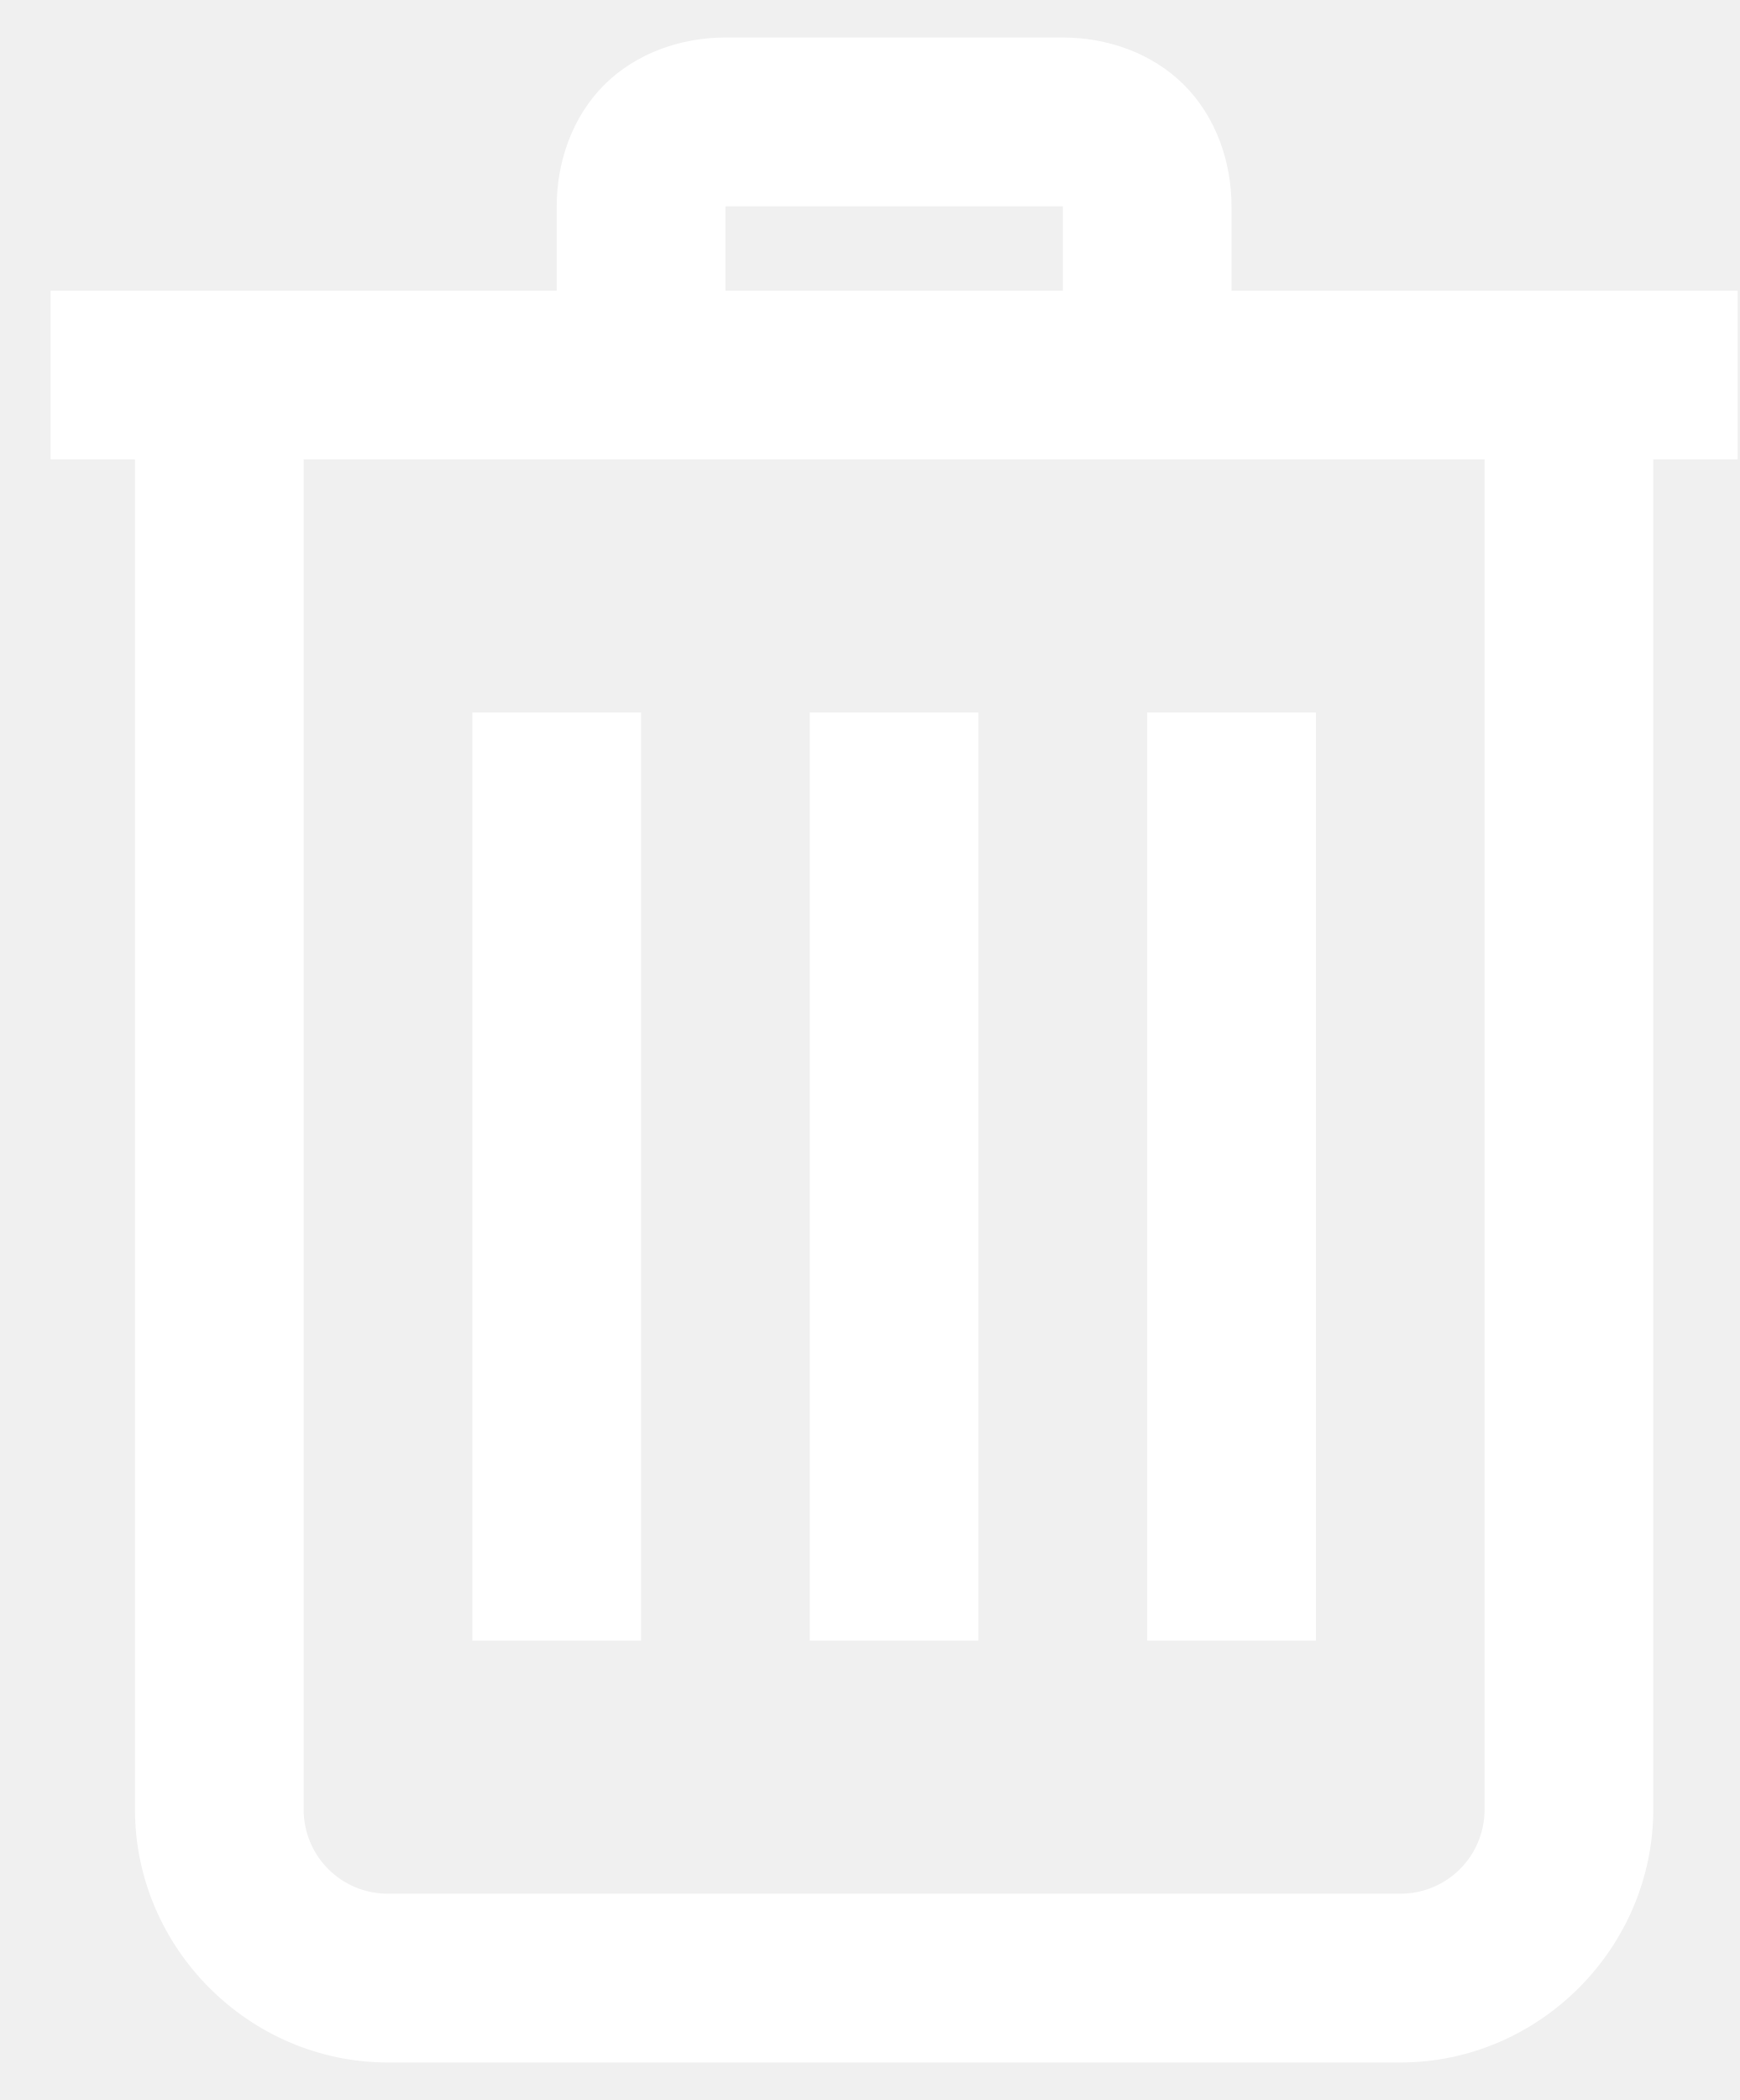
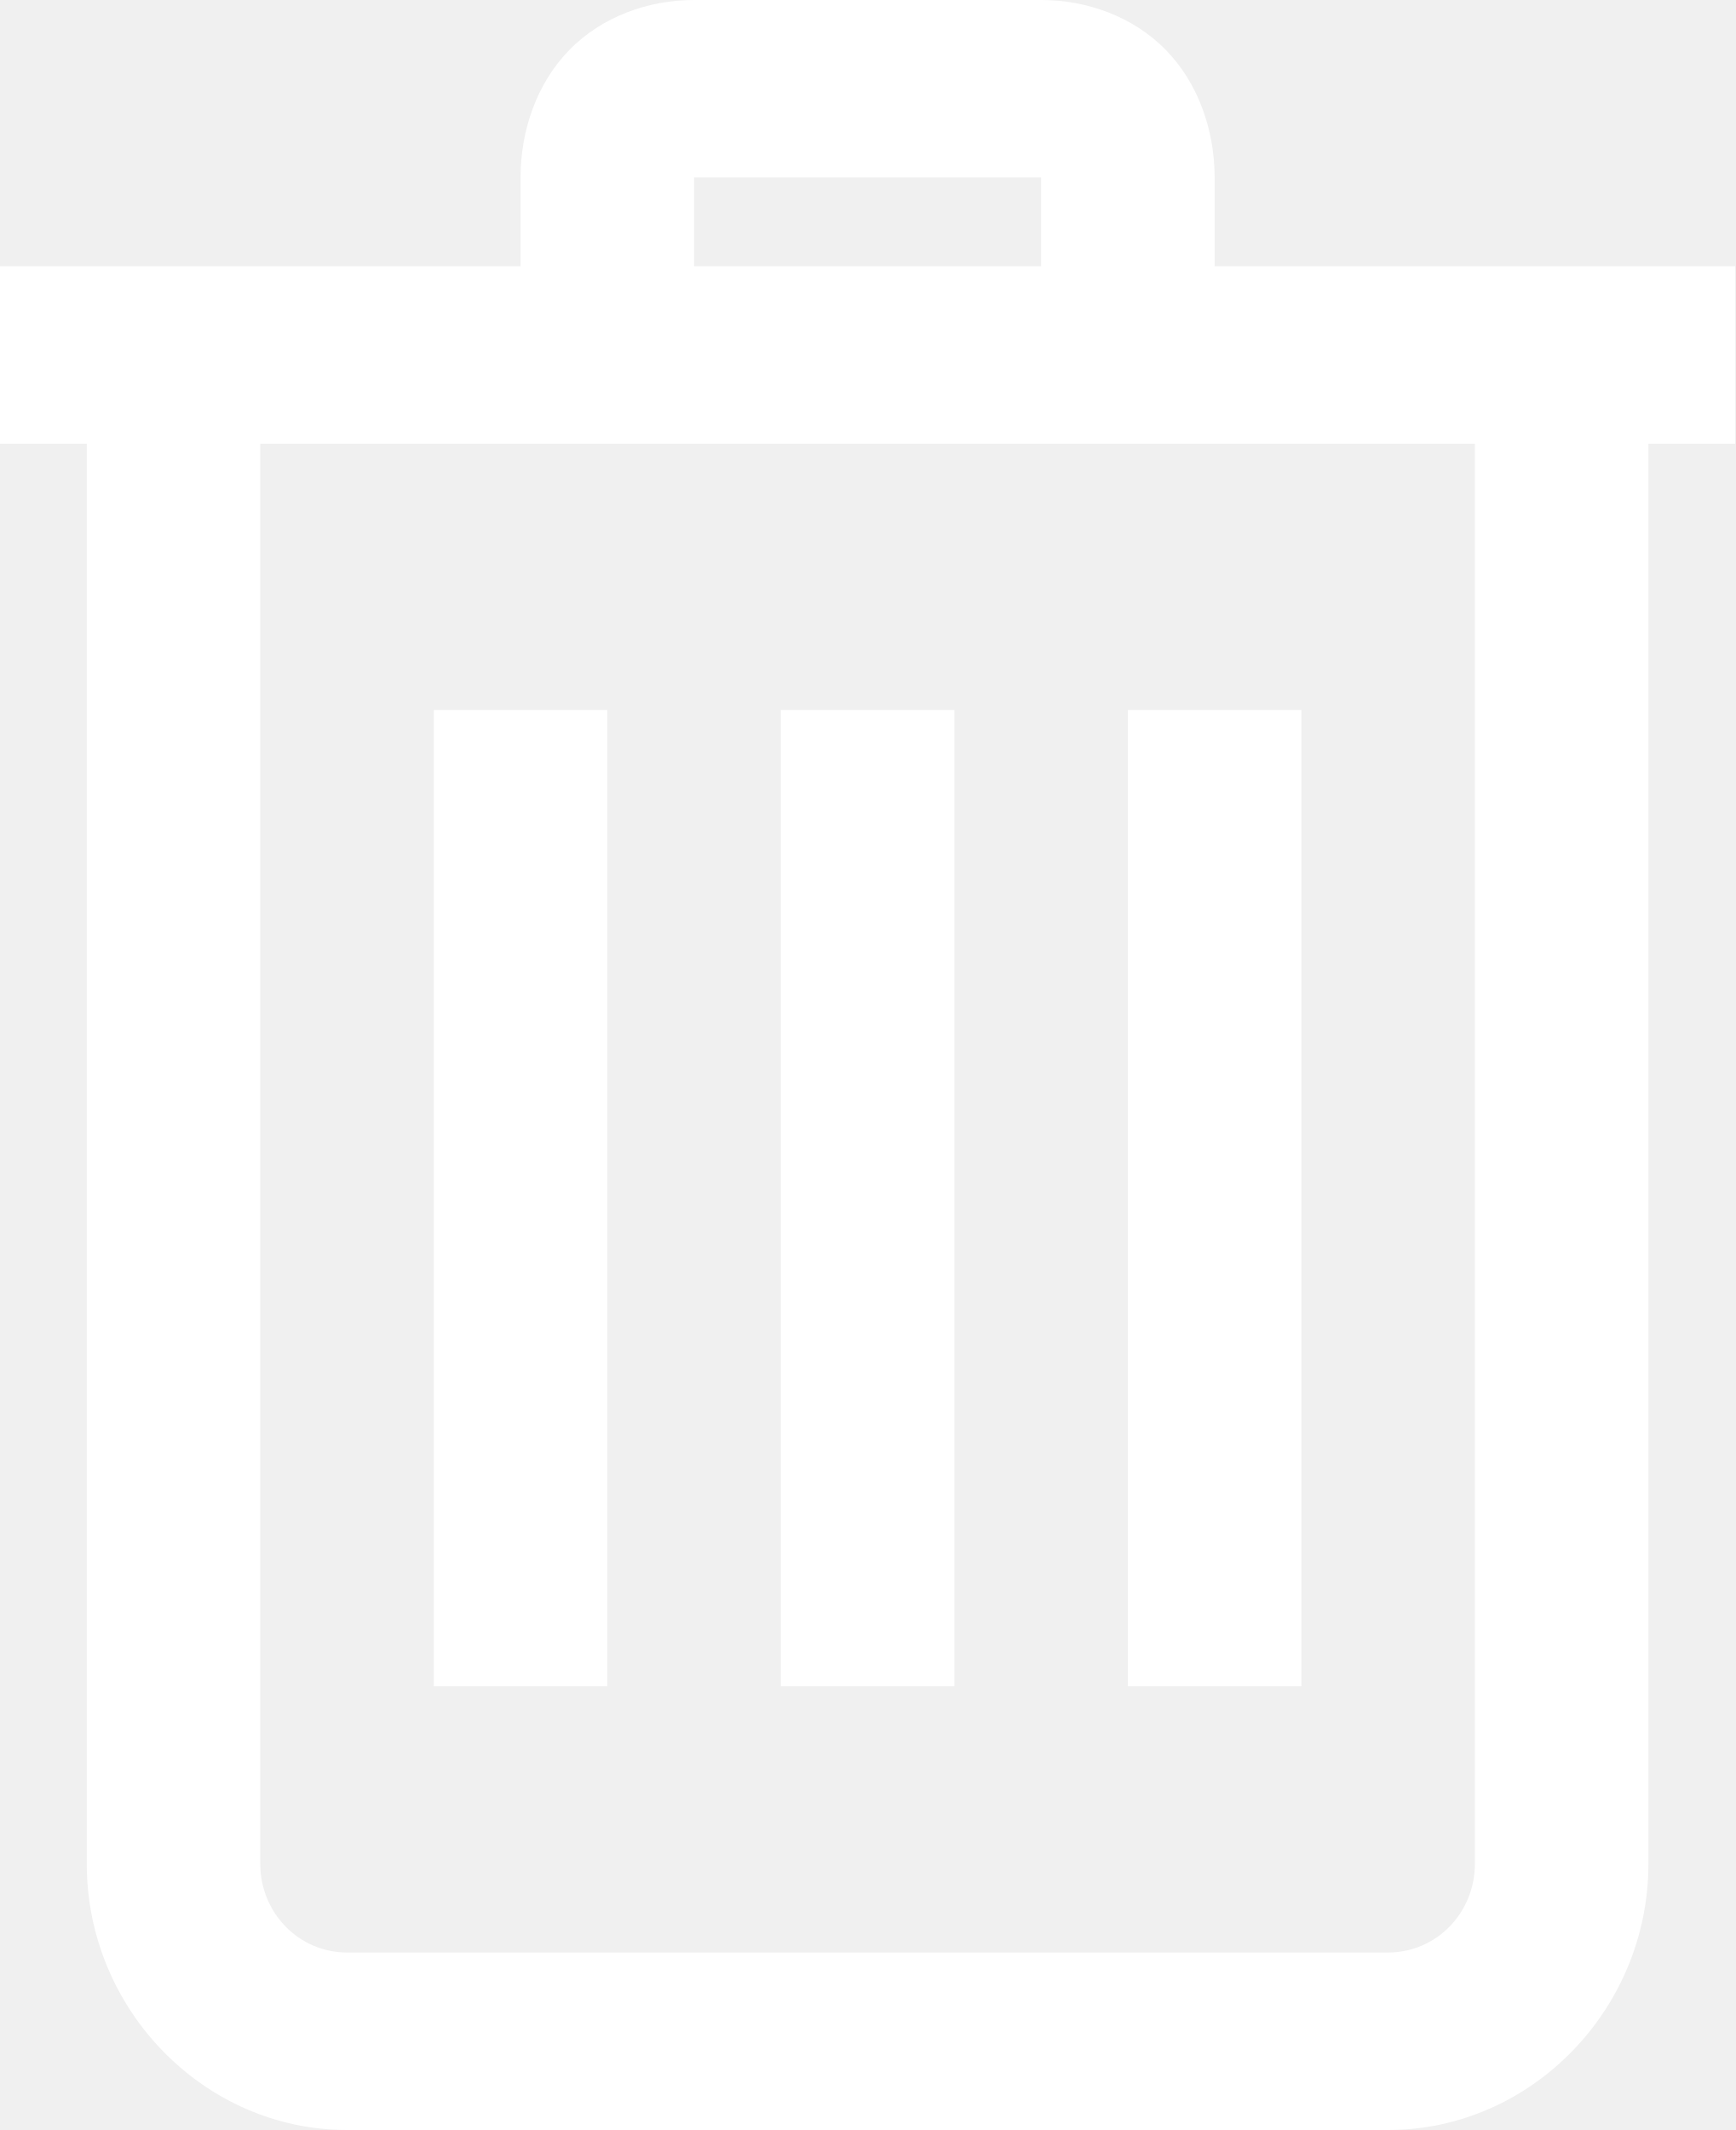
- <svg xmlns="http://www.w3.org/2000/svg" width="29" height="35" viewBox="0 0 29 35" fill="none">
-   <path d="M12.094 0.625C11.358 0.625 10.605 0.883 10.072 1.416C9.539 1.949 9.281 2.701 9.281 3.438V4.844H0.844V7.656H2.25V30.156C2.25 32.469 4.156 34.375 6.469 34.375H23.344C25.656 34.375 27.562 32.469 27.562 30.156V7.656H28.969V4.844H20.531V3.438C20.531 2.701 20.273 1.949 19.74 1.416C19.207 0.883 18.455 0.625 17.719 0.625H12.094ZM12.094 3.438H17.719V4.844H12.094V3.438ZM5.062 7.656H24.75V30.156C24.75 30.936 24.124 31.562 23.344 31.562H6.469C5.689 31.562 5.062 30.936 5.062 30.156V7.656ZM7.875 11.875V27.344H10.688V11.875H7.875ZM13.5 11.875V27.344H16.312V11.875H13.5ZM19.125 11.875V27.344H21.938V11.875H19.125Z" fill="white" />
+ <svg xmlns="http://www.w3.org/2000/svg" width="22" height="27" viewBox="0 0 22 27" fill="none">
+   <path d="M8.8 0C8.224 0 7.636 0.207 7.219 0.633C6.802 1.059 6.6 1.661 6.6 2.25V3.375H0V5.625H1.1V23.625C1.1 25.475 2.591 27 4.4 27H17.6C19.409 27 20.9 25.475 20.9 23.625V5.625H22V3.375H15.4V2.25C15.4 1.661 15.198 1.059 14.781 0.633C14.364 0.207 13.776 0 13.2 0H8.8ZM8.8 2.25H13.2V3.375H8.8V2.25ZM3.3 5.625H18.7V23.625C18.7 24.249 18.21 24.75 17.6 24.75H4.4C3.79 24.75 3.3 24.249 3.3 23.625V5.625ZM5.5 9V21.375H7.7V9H5.5ZM9.9 9V21.375H12.1V9H9.9ZM14.3 9V21.375H16.5V9H14.3Z" fill="white" />
</svg>
